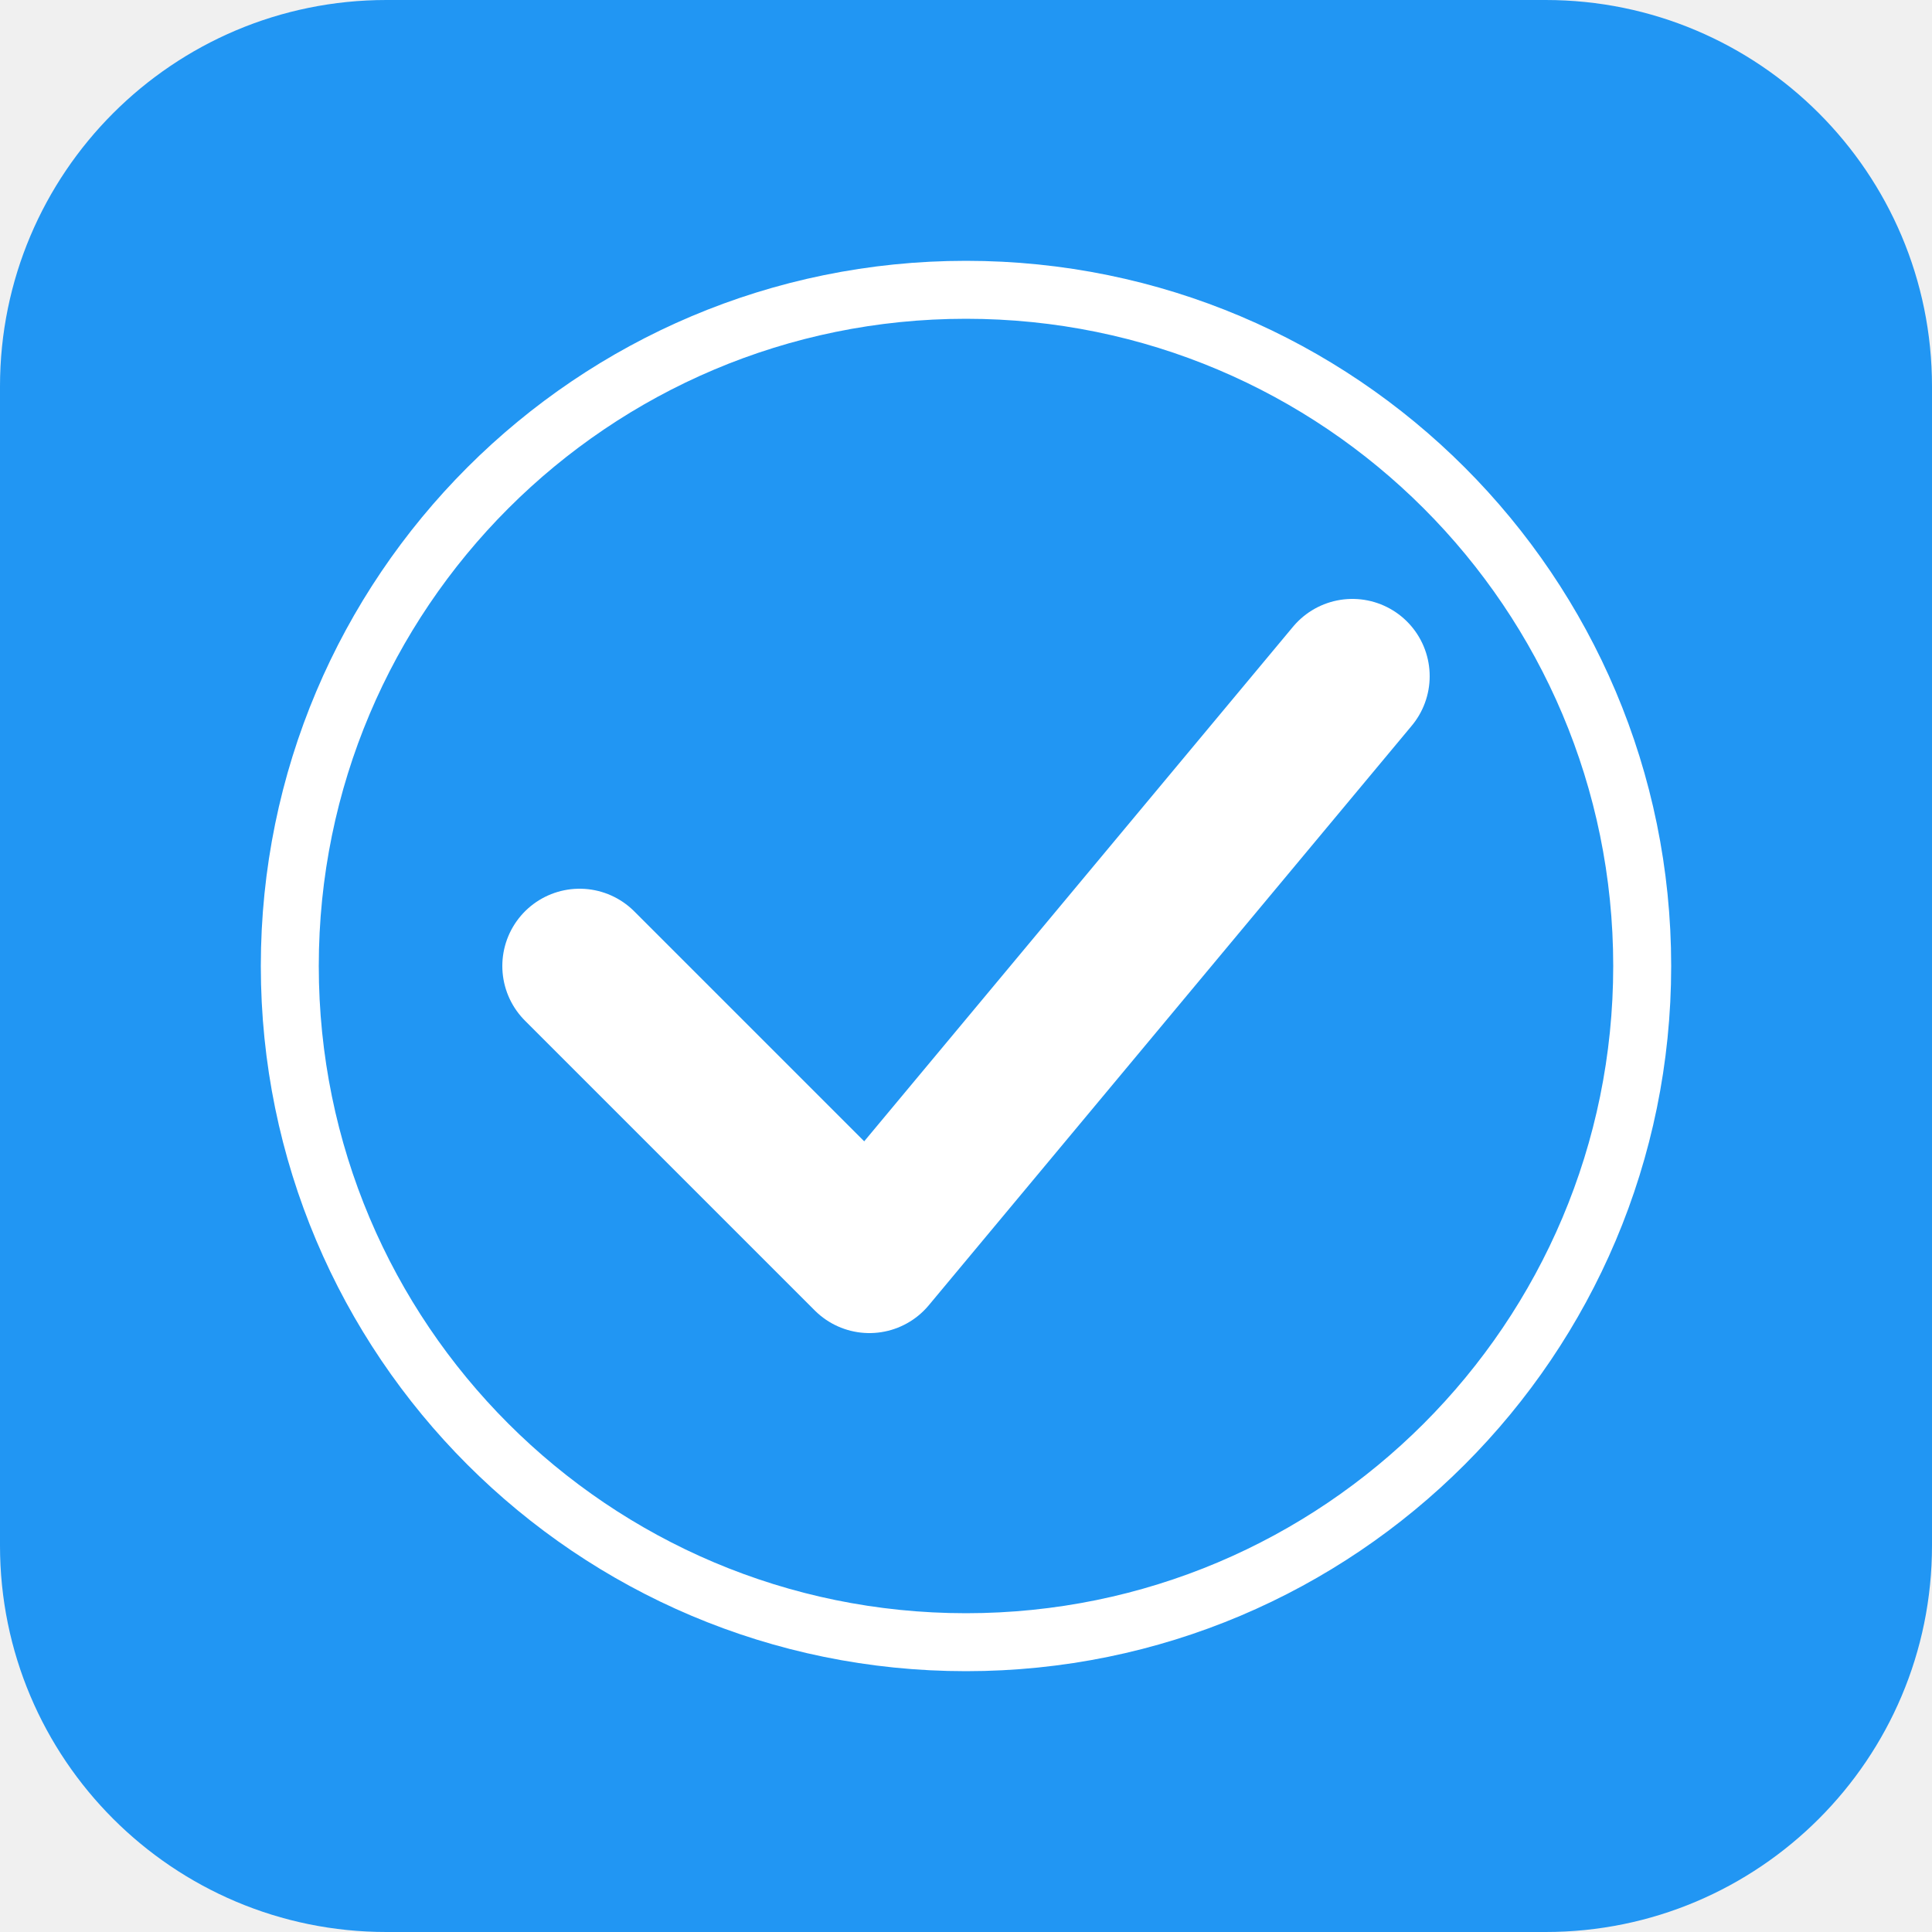
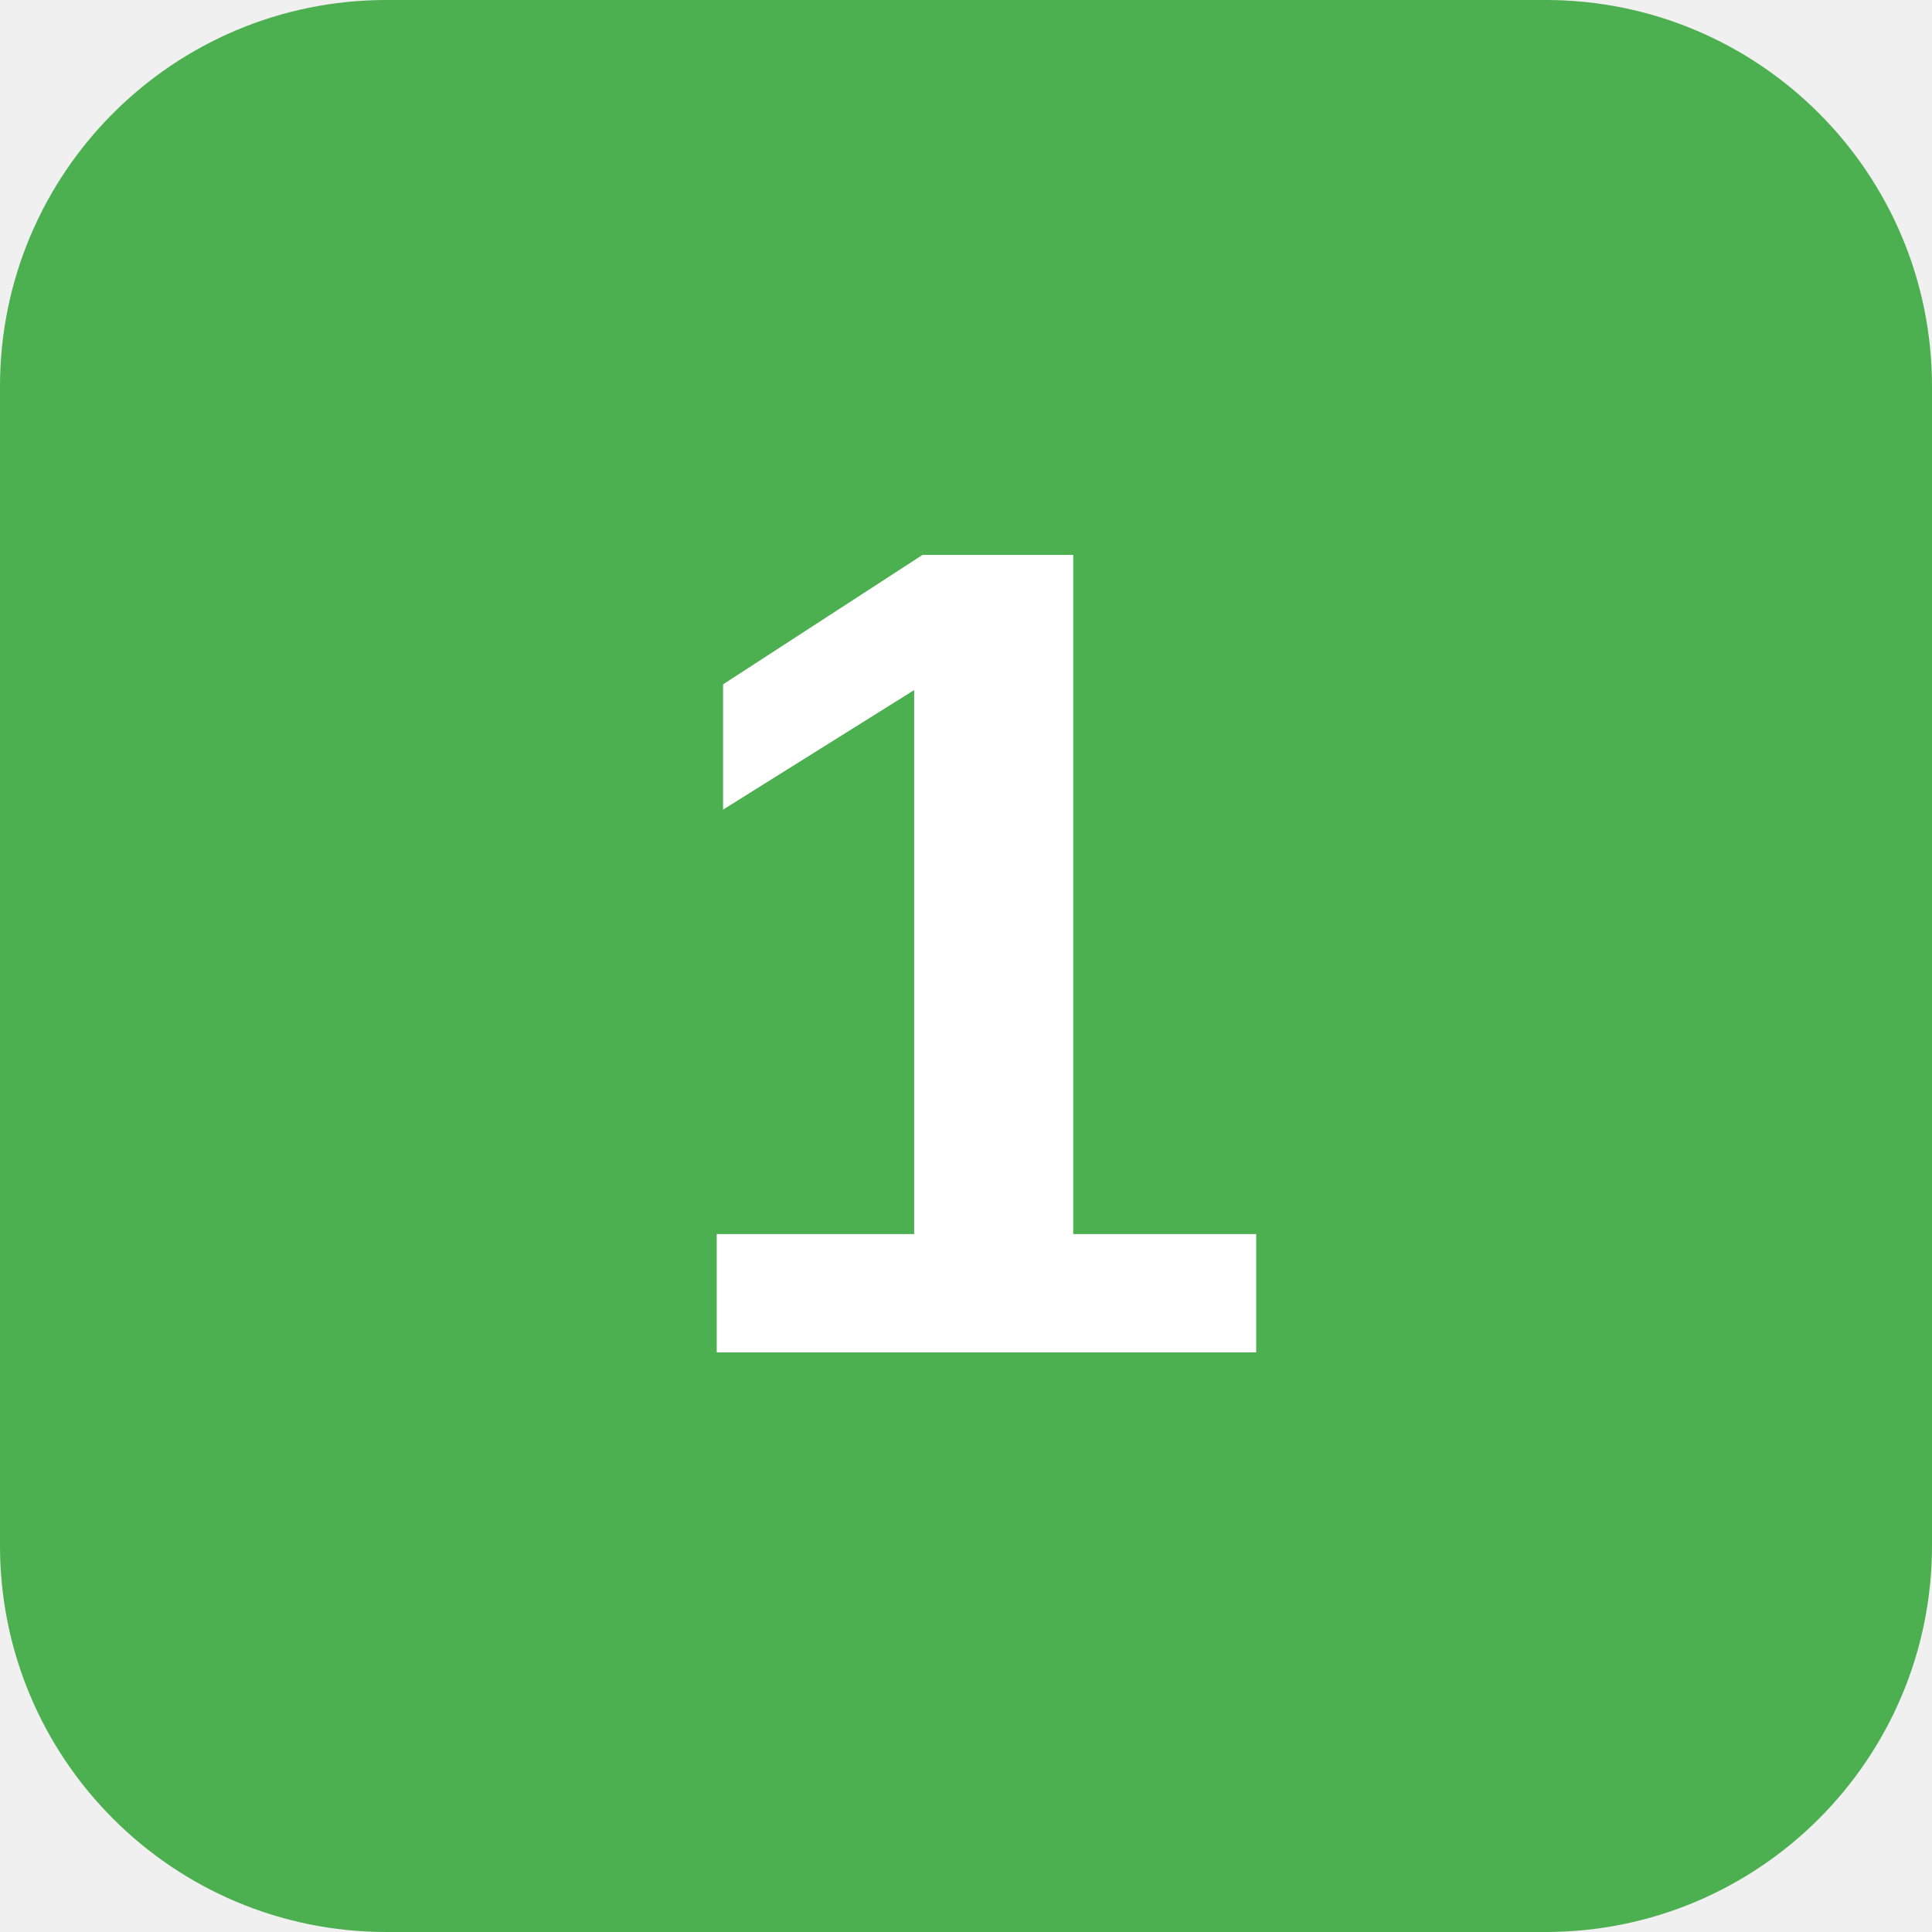
<svg xmlns="http://www.w3.org/2000/svg" viewBox="0 0 100 100">
-   <rect width="100" height="100" rx="20" fill="#2196F3" />
-   <path d="M30 50 L45 65 L70 35" stroke="white" stroke-width="8" fill="none" stroke-linecap="round" stroke-linejoin="round" />
-   <circle cx="50" cy="50" r="35" stroke="white" stroke-width="3" fill="none" />
+   <rect width="100" height="100" rx="20" fill="#4CAF50" />
+   <text x="50" y="70" font-family="Arial, sans-serif" font-size="60" font-weight="bold" fill="white" text-anchor="middle">1</text>
</svg>
